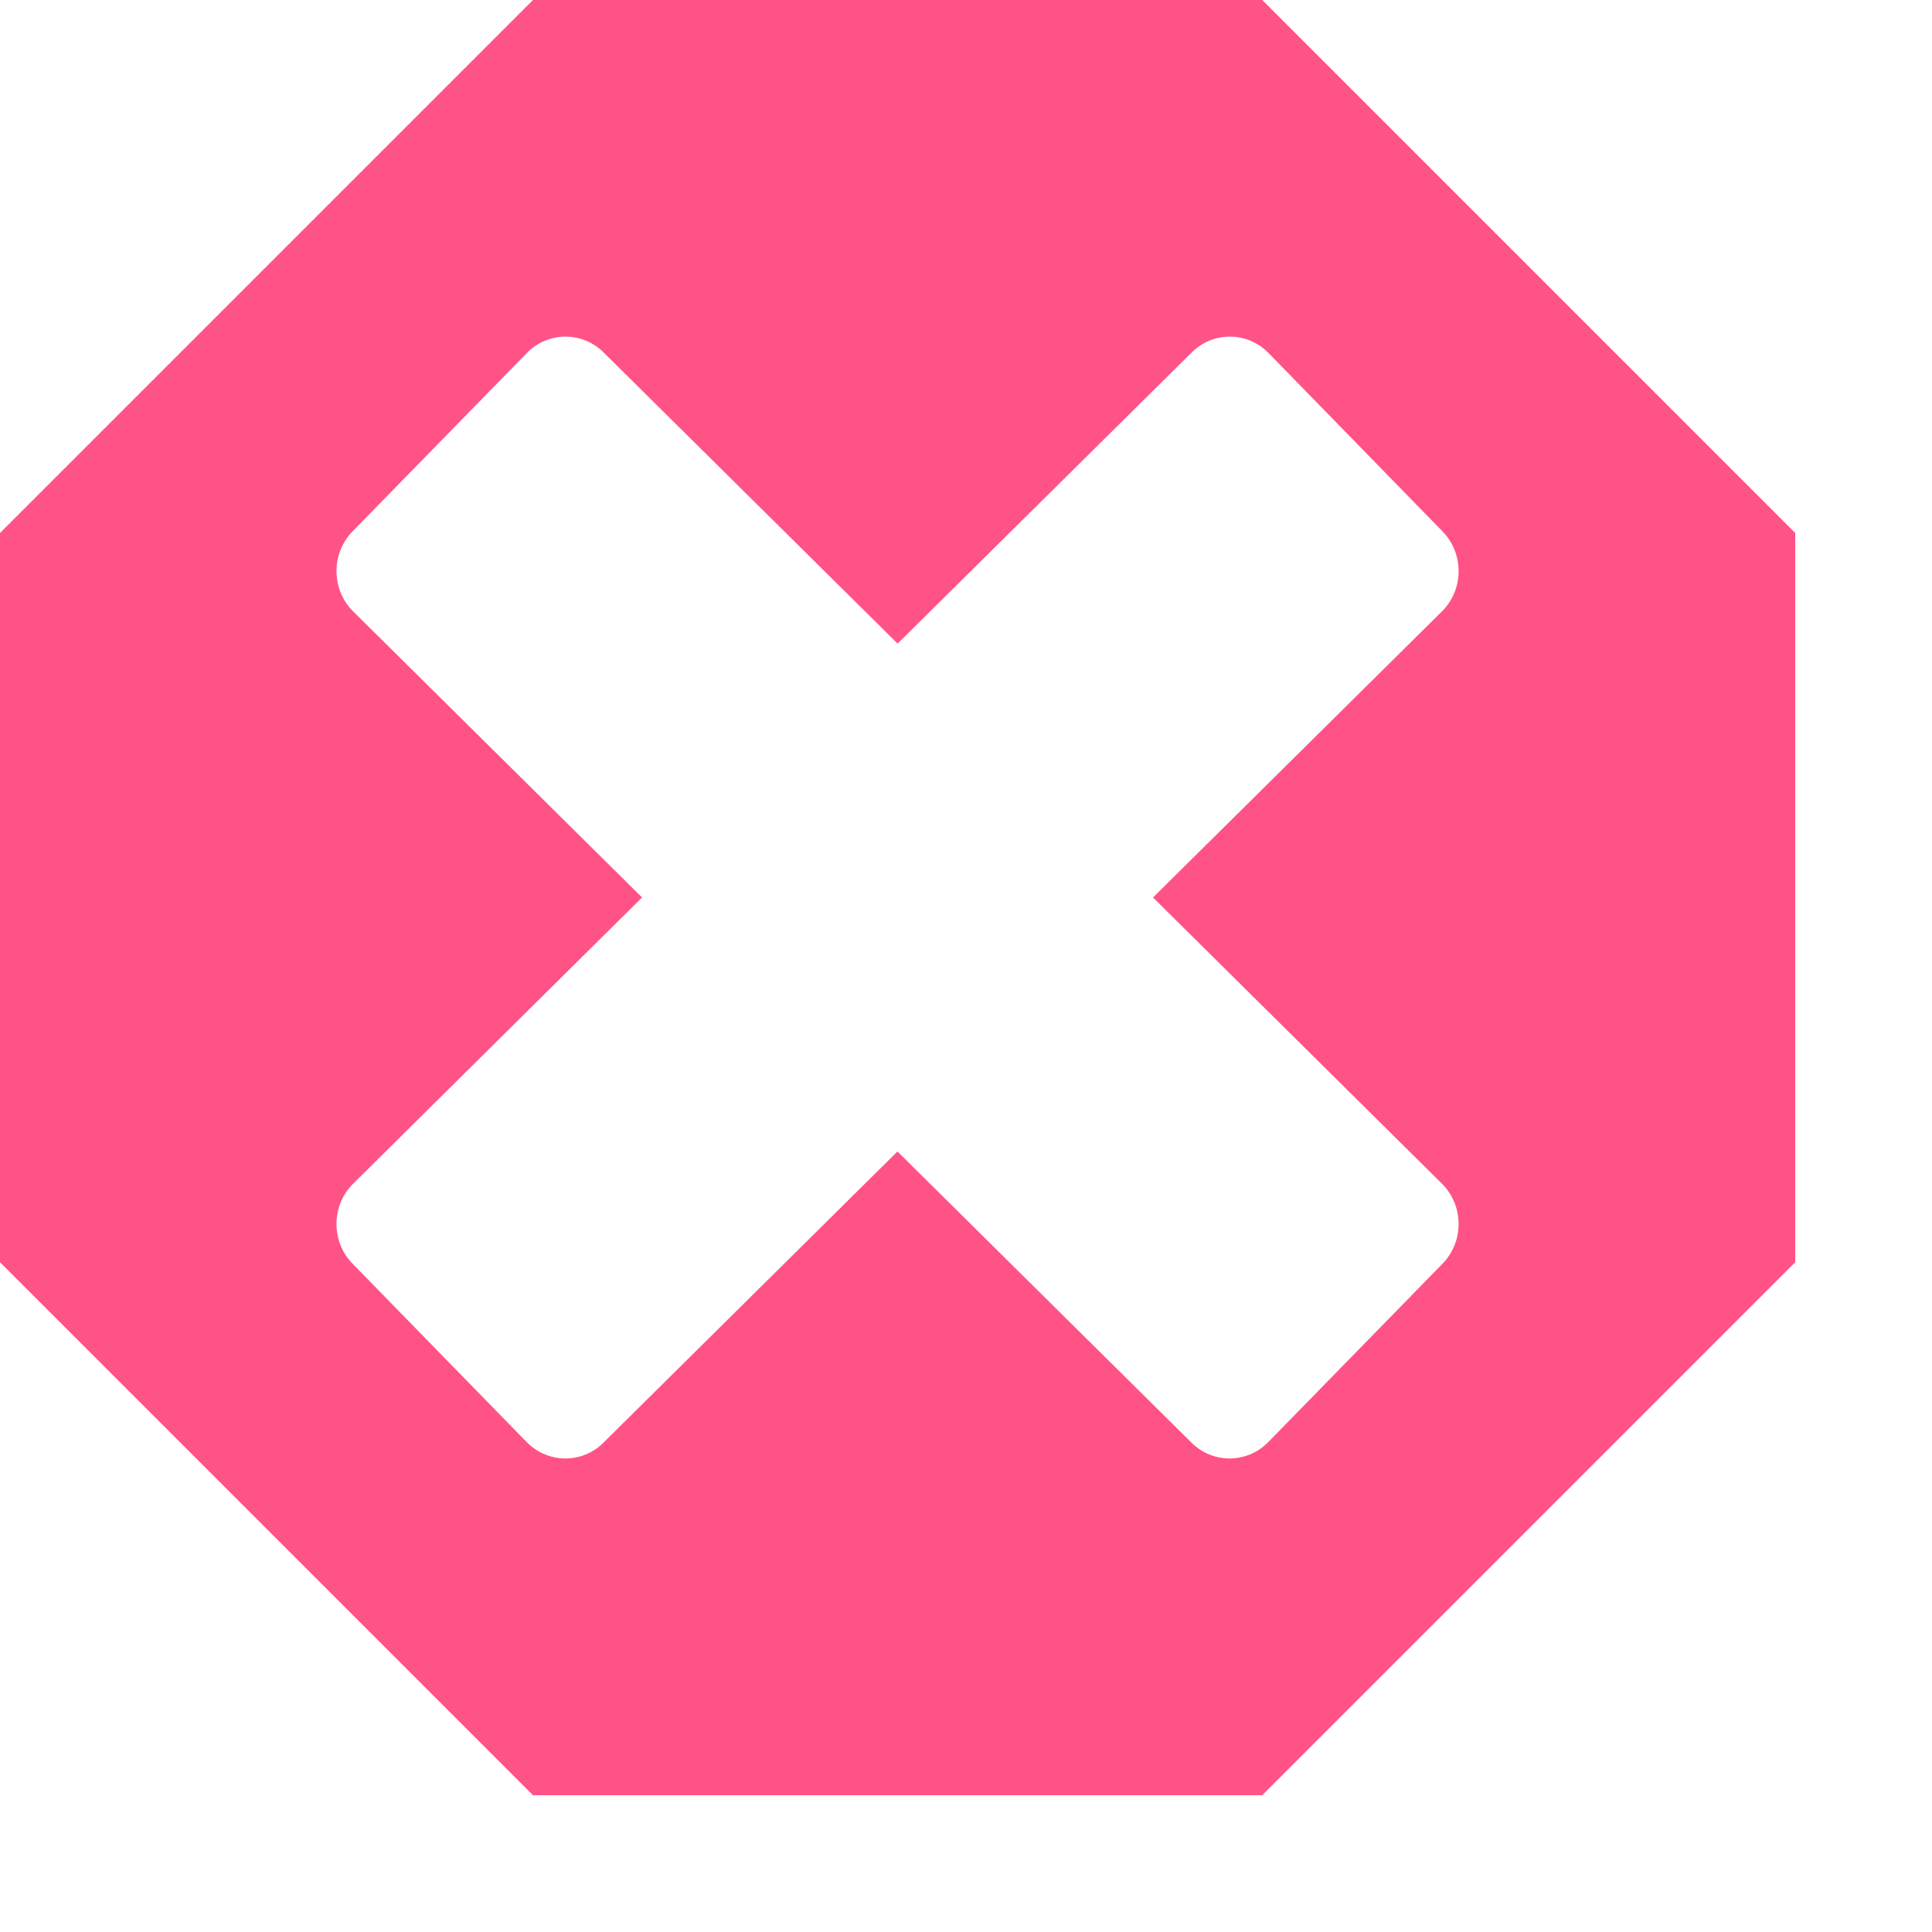
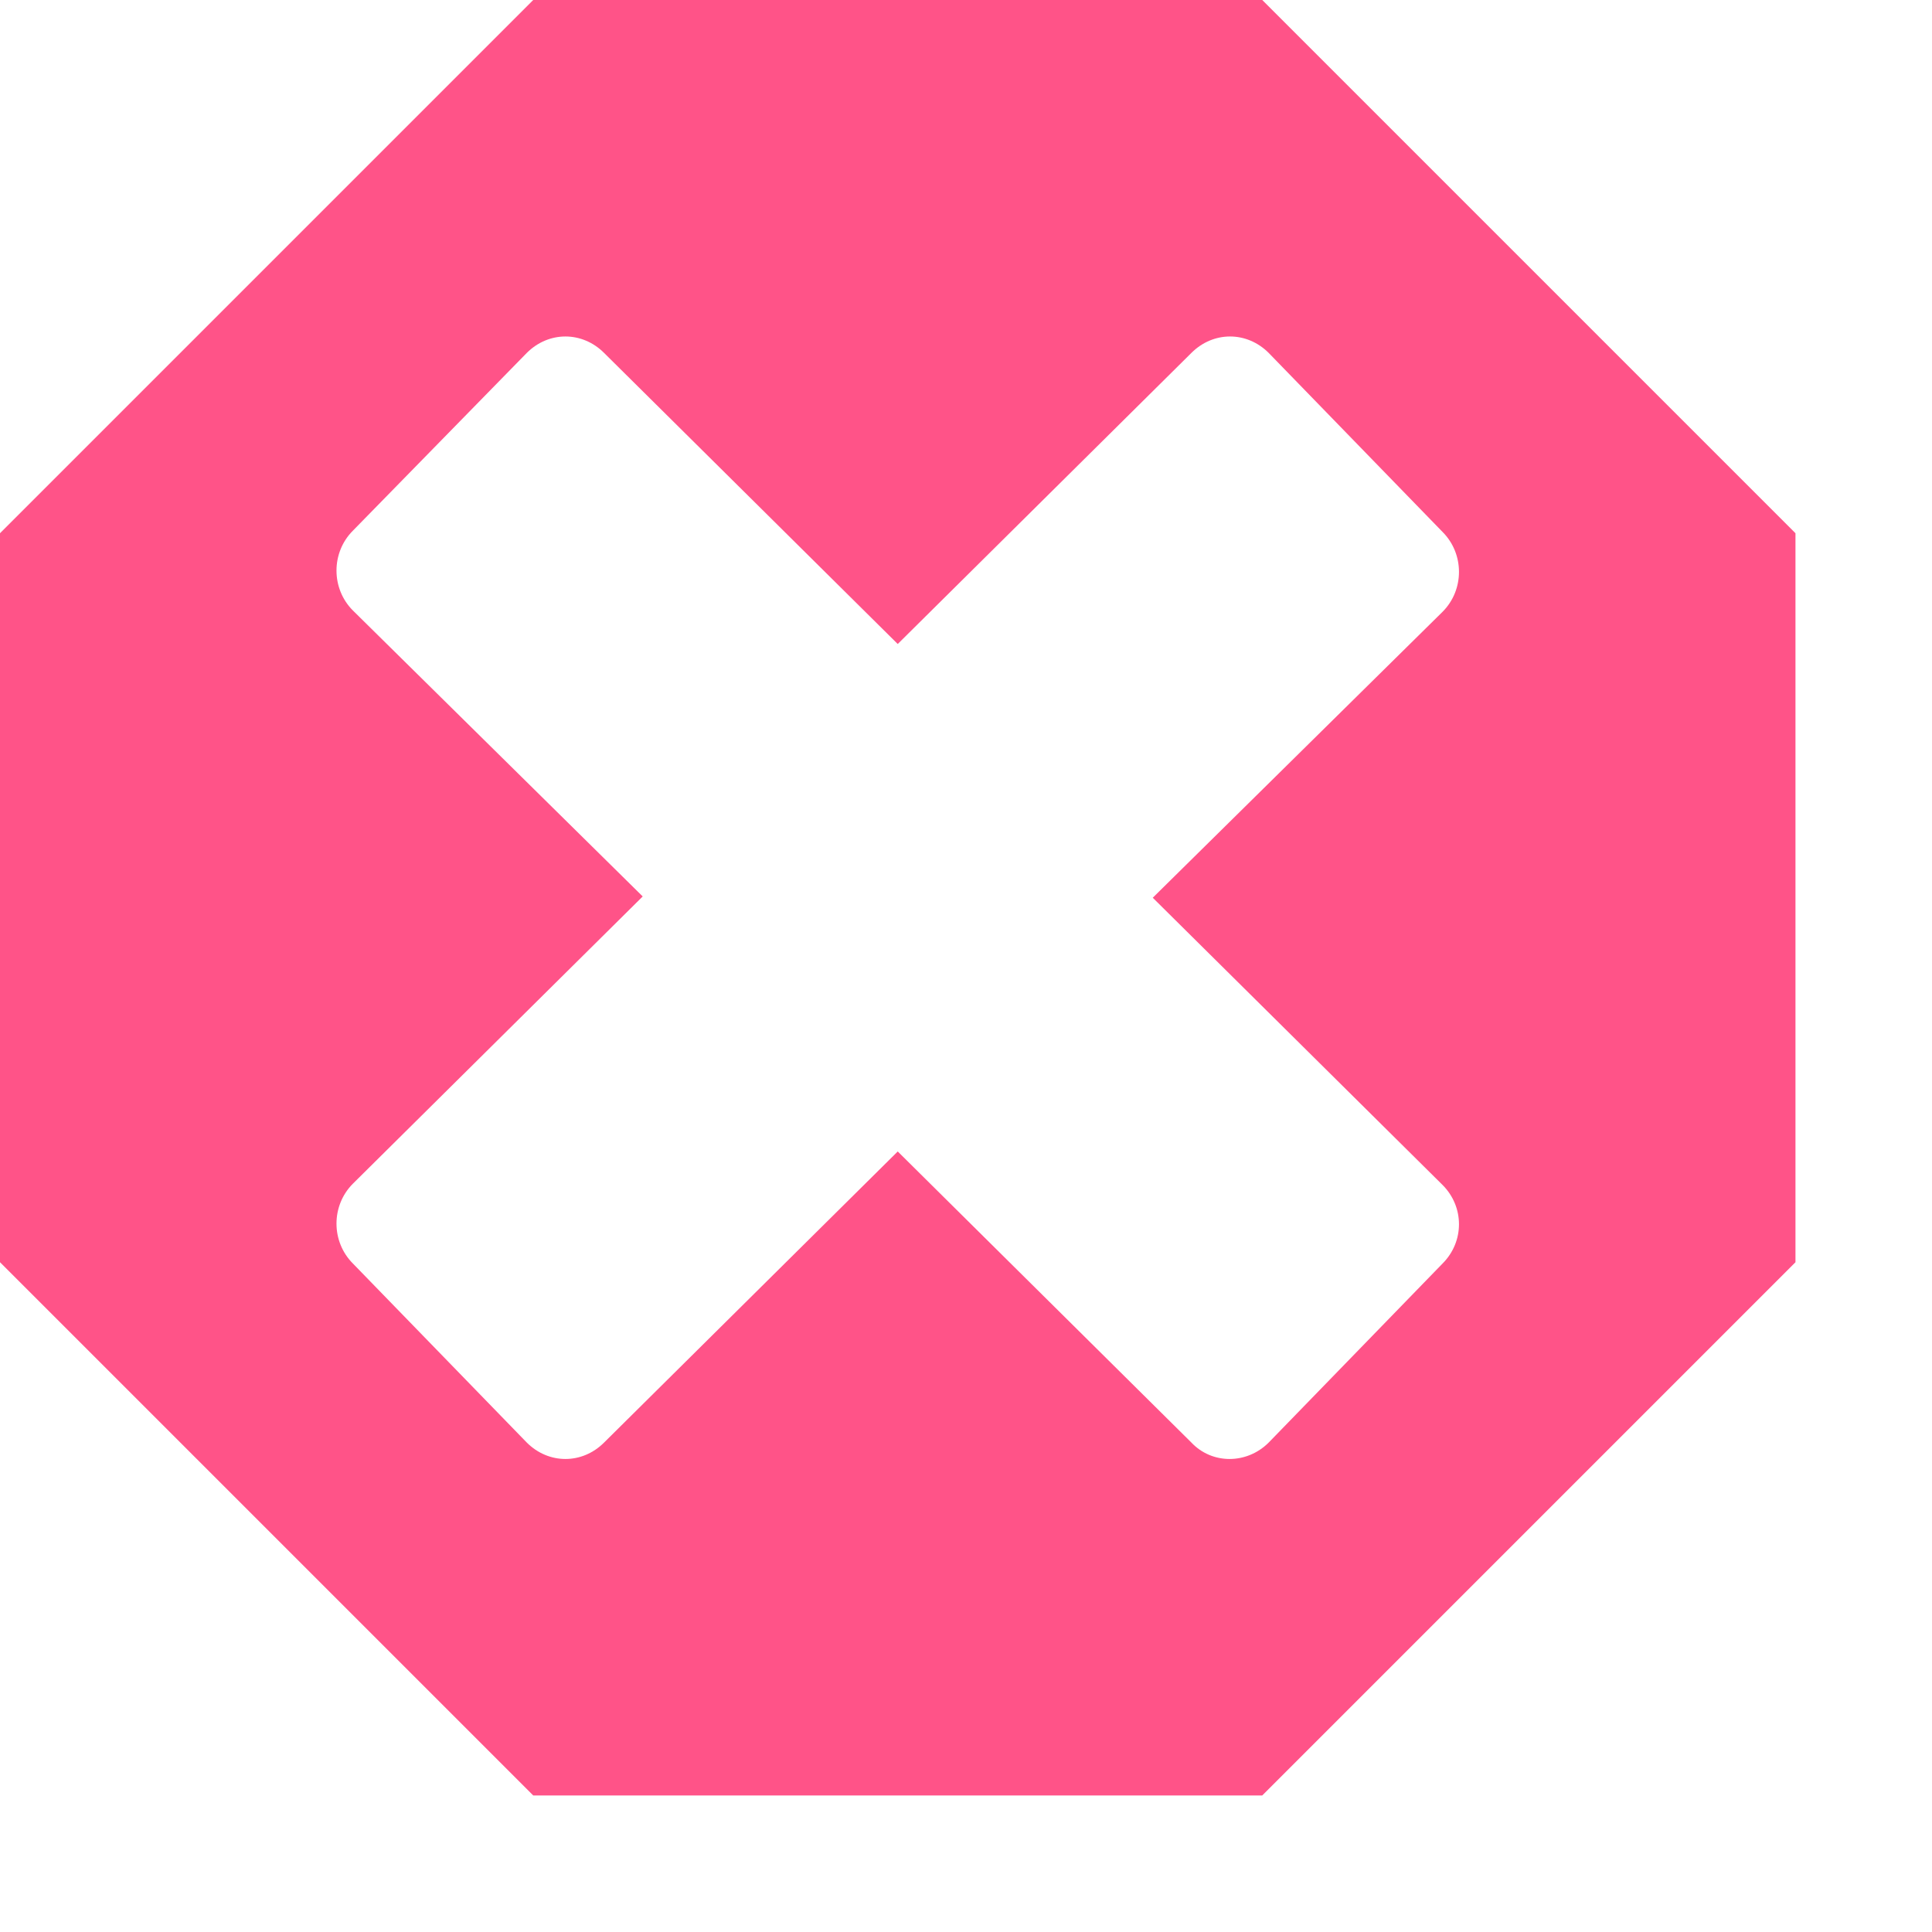
- <svg xmlns="http://www.w3.org/2000/svg" version="1.1" width="15px" height="15px" viewBox="0 0 15 15">
-   <path fill="#FF5388" d="M9.8,0H4.138L0,4.138V9.8l4.138,4.138H9.8L13.938,9.8V4.138L9.8,0zM11.2,9.811l-1.353,1.385c-0.166,0.17-0.436,0.17-0.601,0L6.968,8.94L4.69,11.196c-0.165,0.17-0.435,0.17-0.601,0L2.737,9.811c-0.166-0.17-0.166-0.446,0-0.616l2.248-2.227L2.737,4.742c-0.166-0.17-0.166-0.446,0-0.616L4.09,2.741c0.166-0.17,0.435-0.17,0.601,0l2.278,2.256l2.279-2.256c0.166-0.17,0.435-0.17,0.601,0L11.2,4.126c0.166,0.17,0.166,0.446,0,0.616L8.952,6.968L11.2,9.195C11.366,9.365,11.366,9.641,11.2,9.811z" />
+ <svg xmlns="http://www.w3.org/2000/svg" width="15" height="15">
+   <path fill="#ff5388" d="M9.8 0H4.14L0 4.14V9.8l4.14 4.14H9.8L13.94 9.8V4.14L9.8 0M11.2 9.81l-1.35 1.39c-.17 .17-.44 .17-.6 0L6.97 8.94L4.69 11.2c-.17 .17-.43 .17-.6 0L2.74 9.81c-.17-.17-.17-.45 0-.62l2.25-2.23L2.74 4.74c-.17-.17-.17-.45 0-.62L4.09 2.74c.17-.17 .43-.17 .6 0l2.28 2.26l2.28-2.26c.17-.17 .43-.17 .6 0L11.2 4.13c.17 .17 .17 .45 0 .62L8.95 6.97L11.2 9.2C11.37 9.37 11.37 9.64 11.2 9.81" />
</svg>
